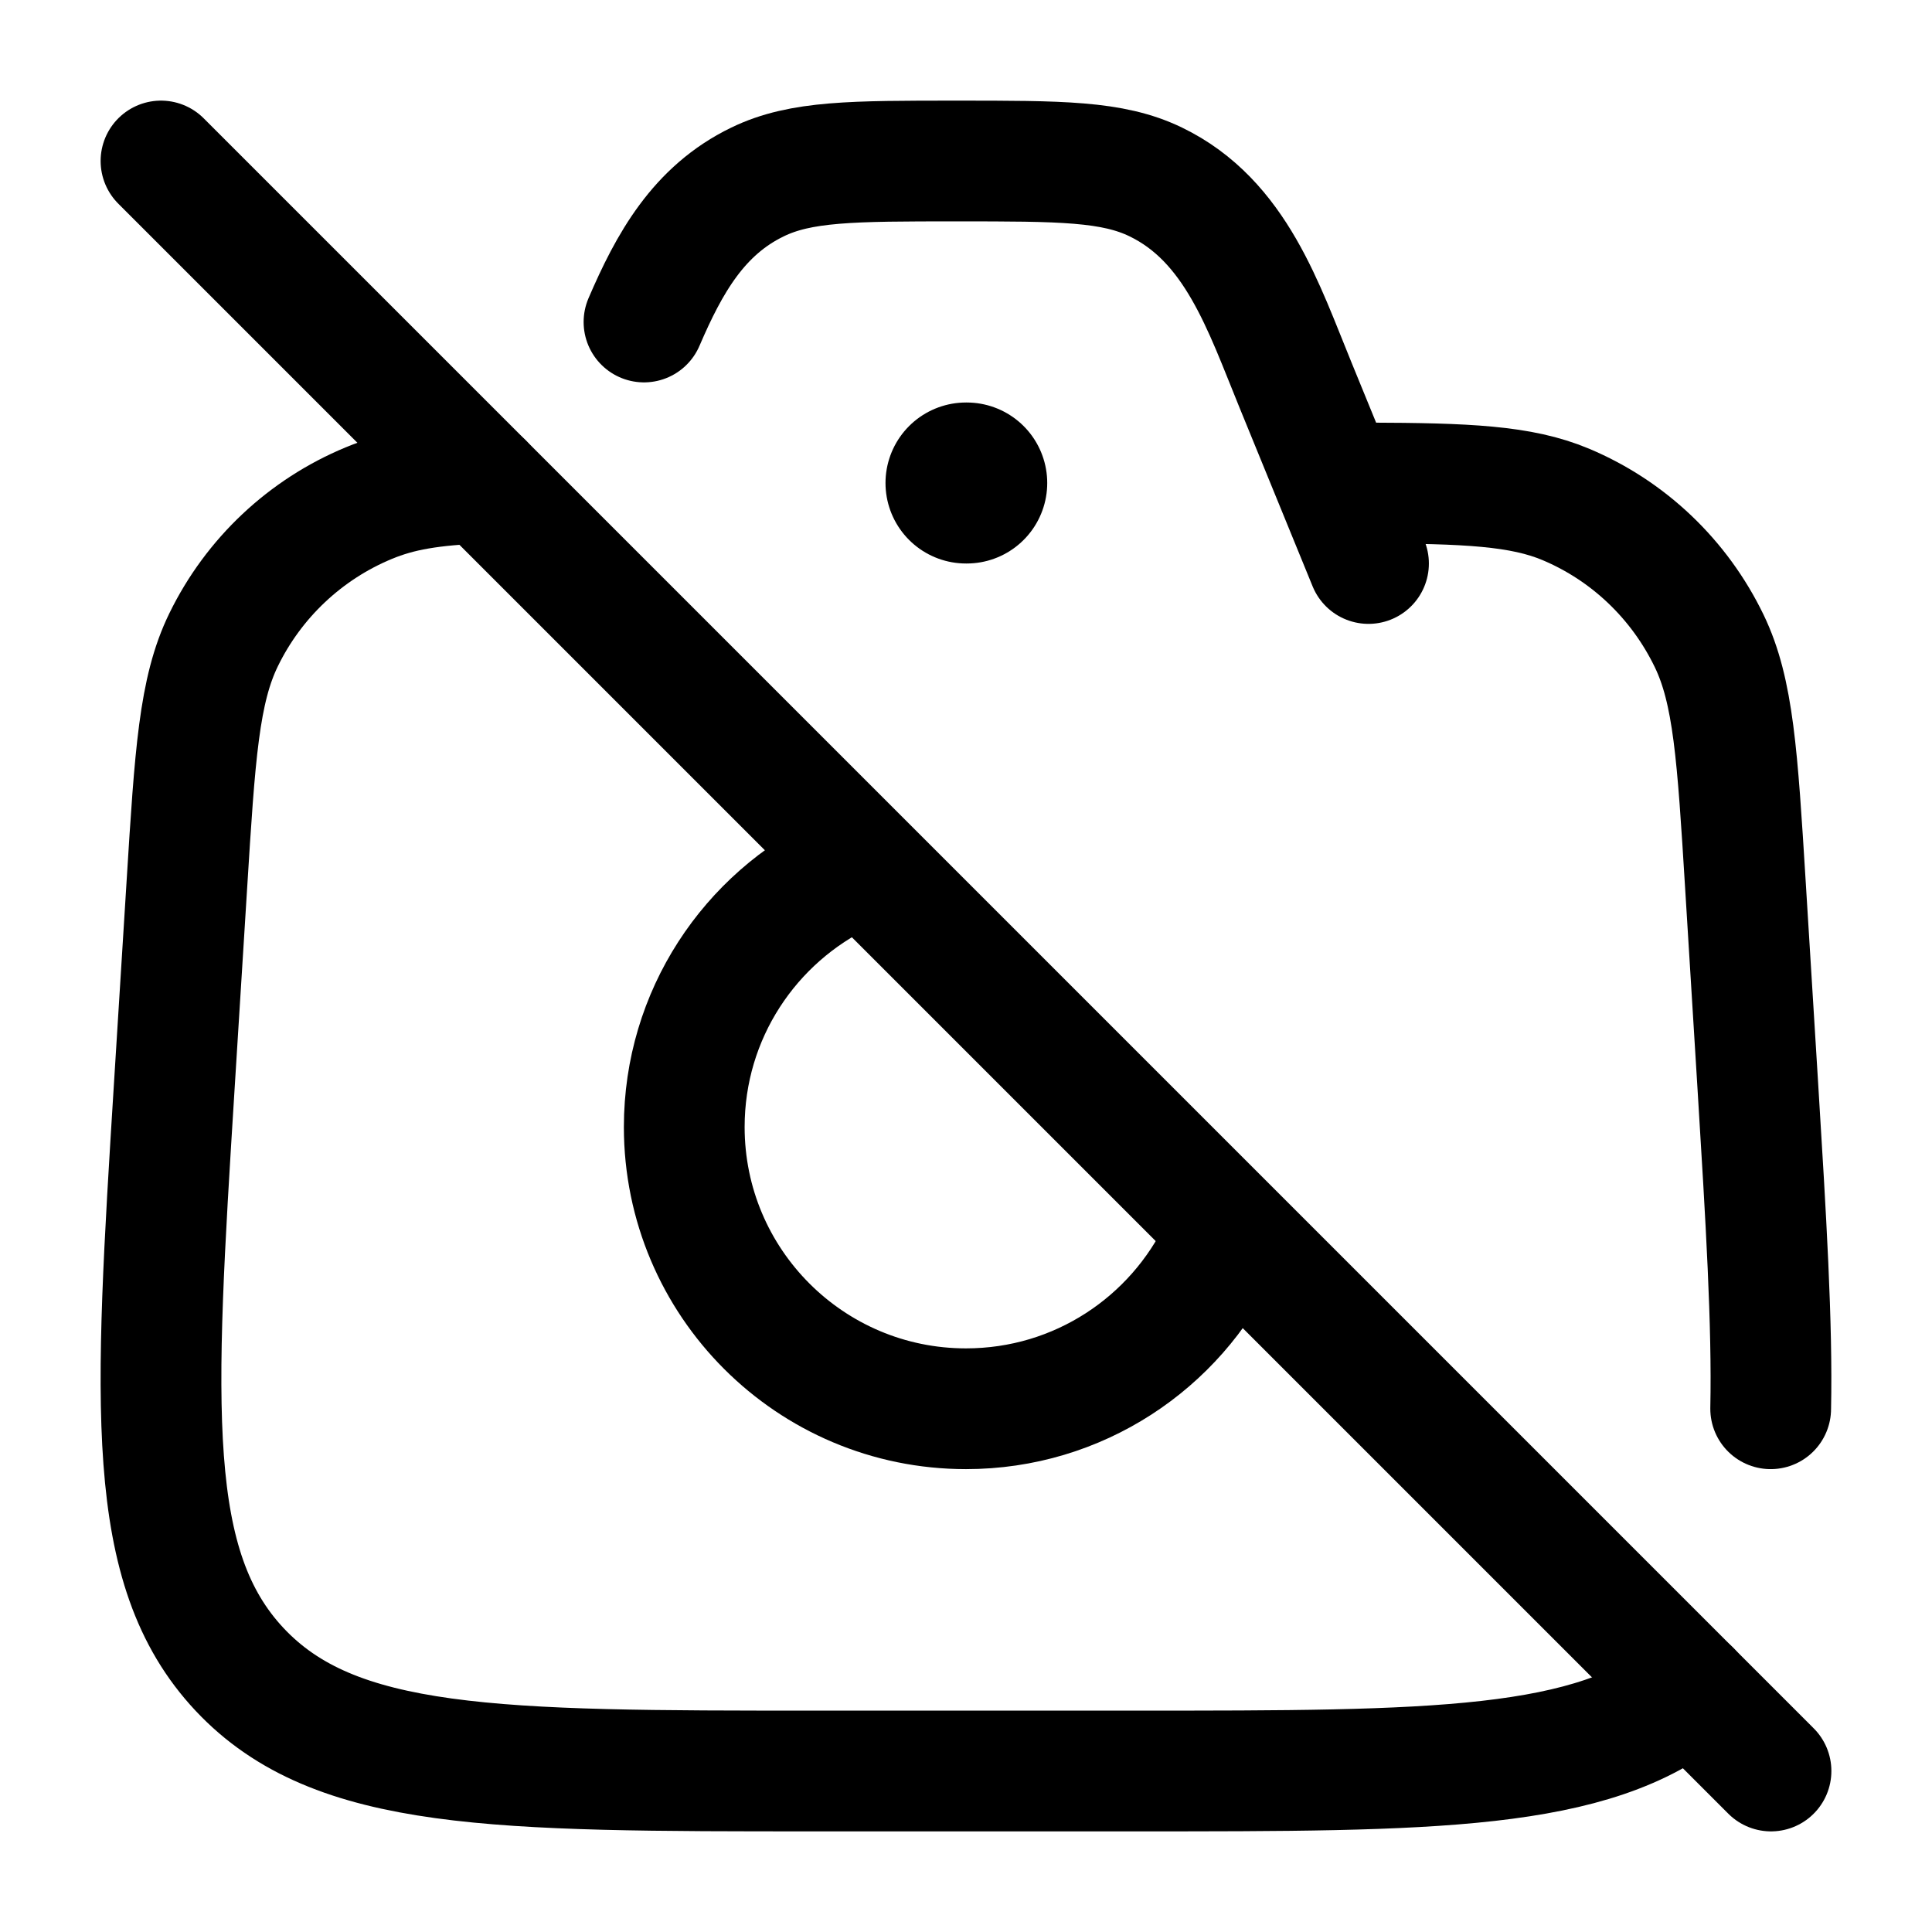
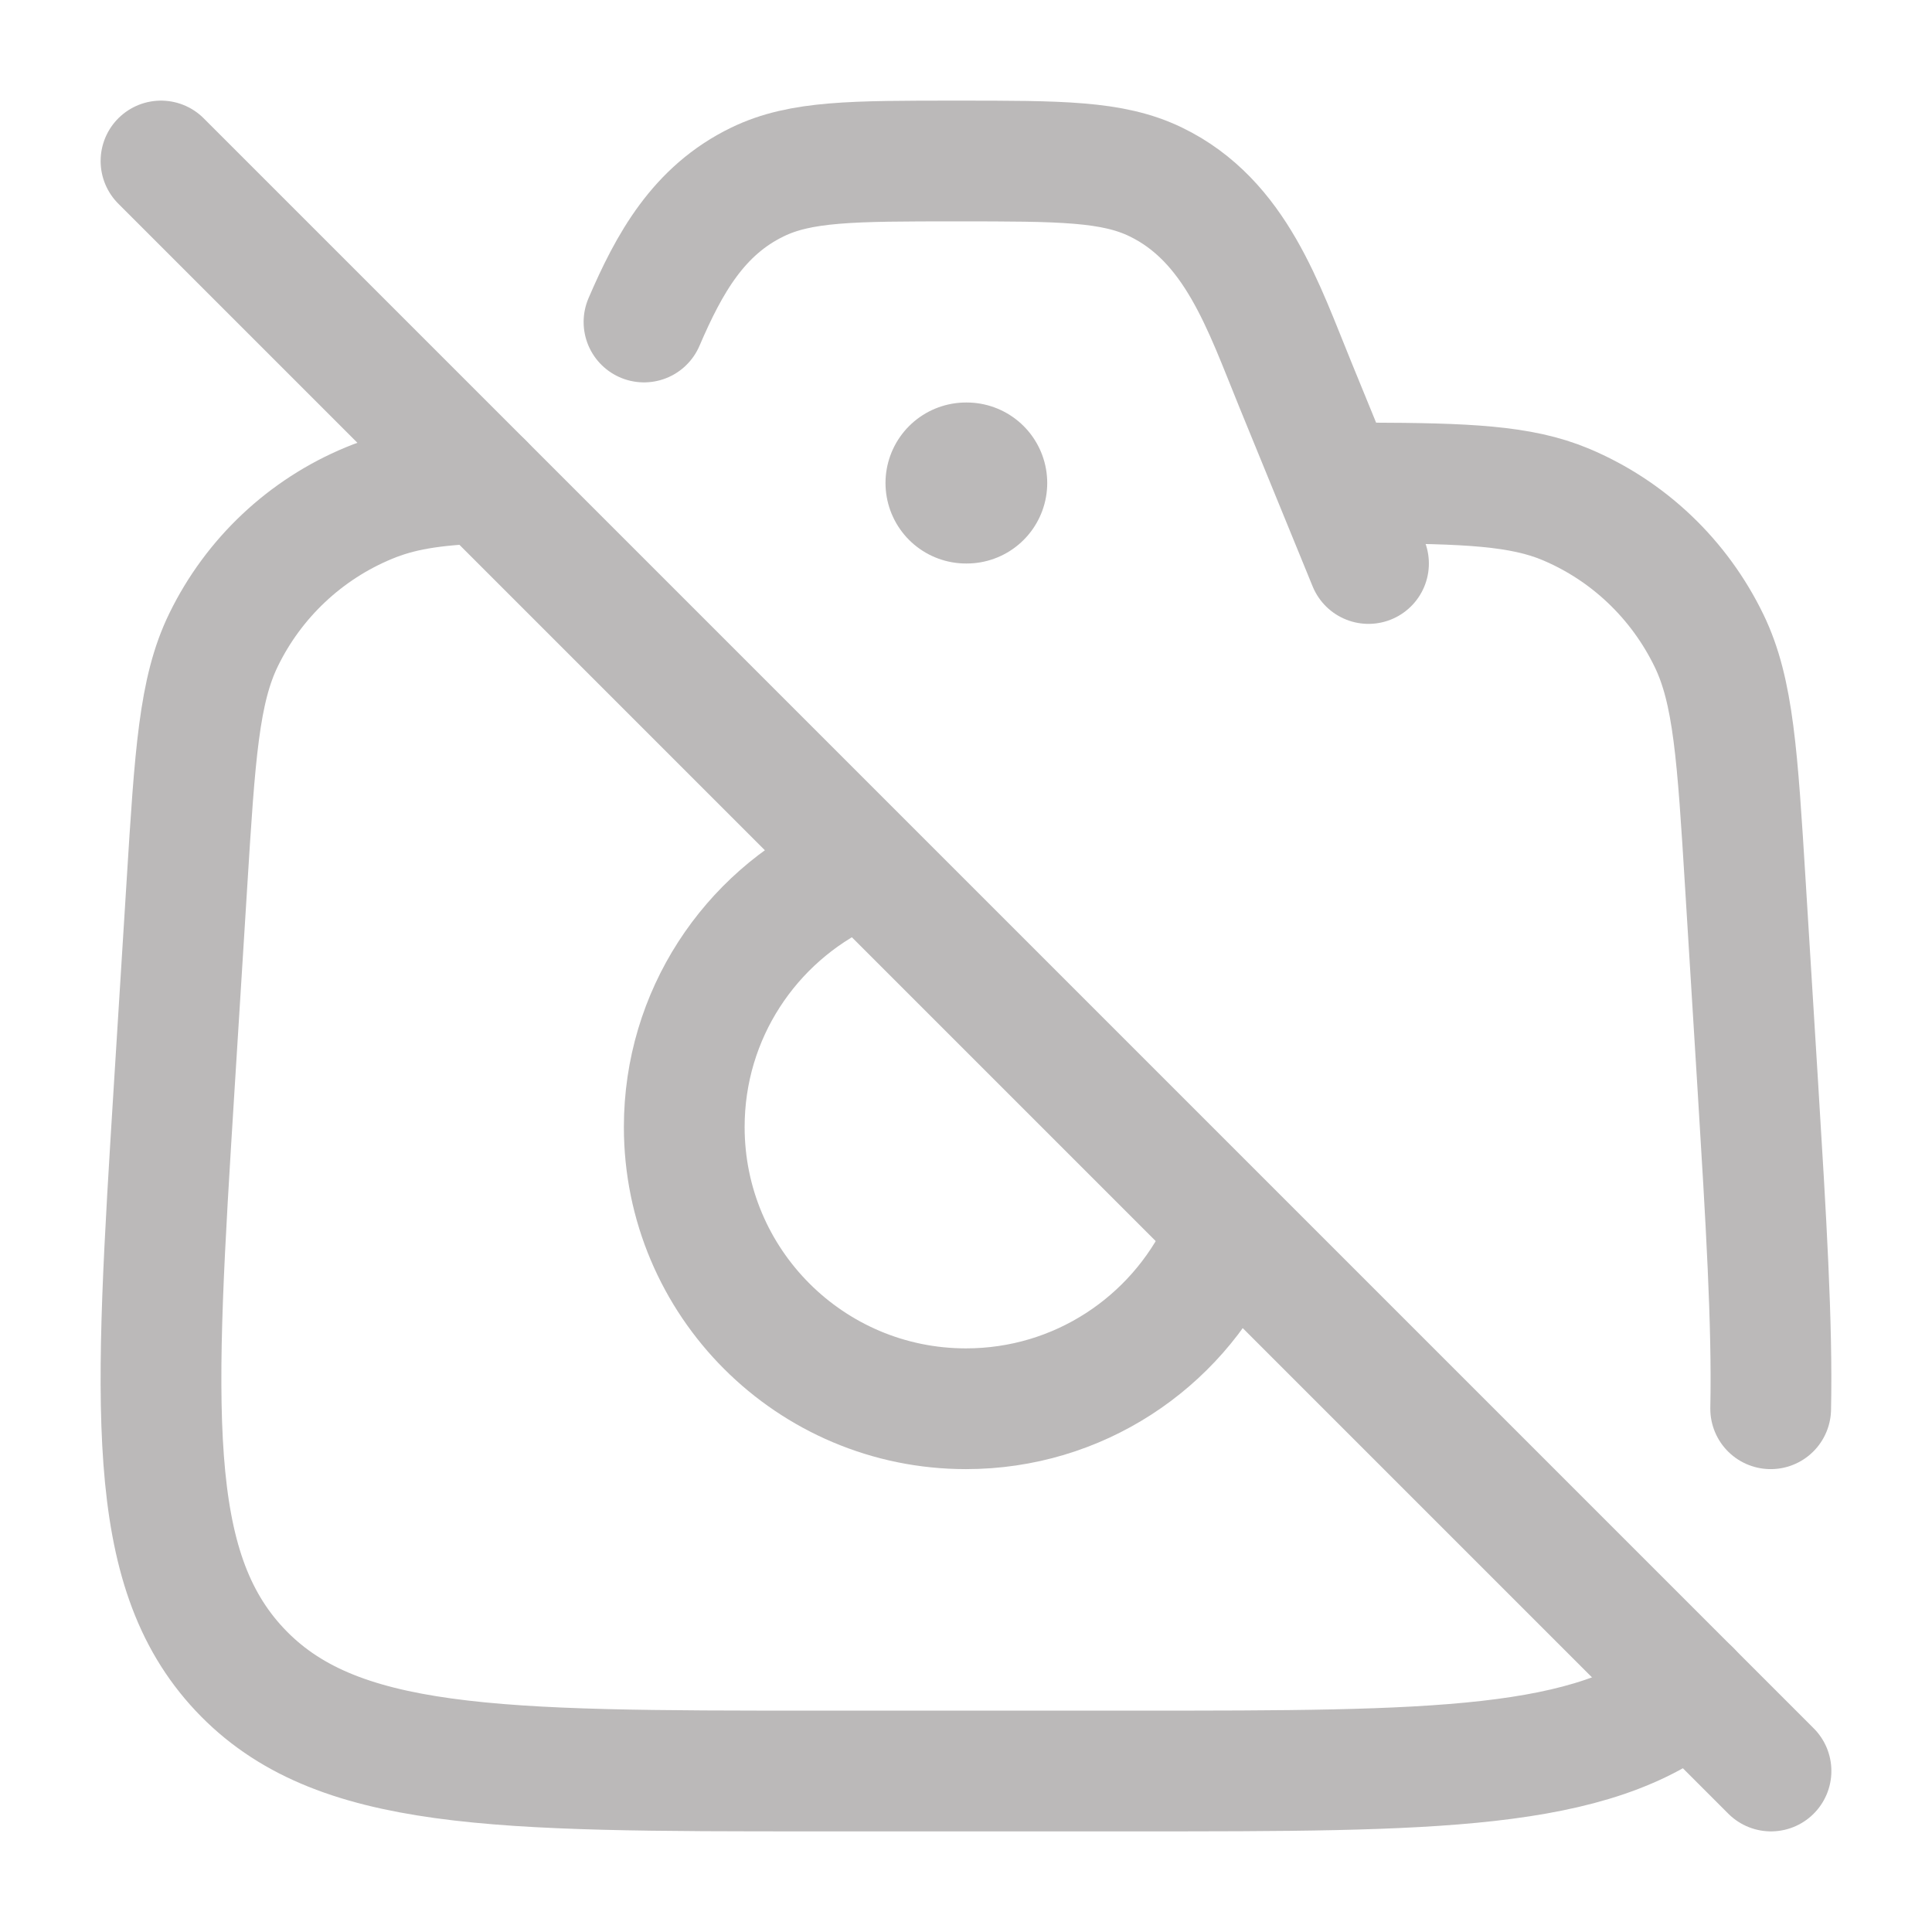
- <svg xmlns="http://www.w3.org/2000/svg" class="camera-icon" viewBox="0 0 24 24" width="24" height="24" color="#000000" fill="none">
+ <svg xmlns="http://www.w3.org/2000/svg" viewBox="0 0 24 24" width="24" height="24" color="#bbb9b9" fill="none">
  <path d="M6 6C5.36 6.026 4.967 6.09 4.581 6.25C3.794 6.576 3.152 7.18 2.778 7.947C2.472 8.573 2.422 9.375 2.322 10.979L2.165 13.492C1.916 17.481 1.792 19.475 2.976 20.738C4.16 22 6.155 22 10.144 22H14.11C17.803 22 19.786 22 21 20.999" stroke="currentColor" stroke-width="1.5" stroke-linecap="round" />
  <path d="M17 7L16.591 6M8 4C8.313 3.272 8.677 2.615 9.411 2.26C9.947 2 10.593 2 11.884 2C13.175 2 13.82 2 14.357 2.26C15.354 2.742 15.699 3.822 16.094 4.785L16.591 6M21.996 17.5C22.018 16.446 21.938 15.143 21.837 13.501L21.682 10.99C21.583 9.388 21.534 8.587 21.232 7.962C20.862 7.196 20.229 6.593 19.451 6.266C18.896 6.033 18.221 6.004 17 6H16.591" stroke="currentColor" stroke-width="1.5" stroke-linecap="round" />
  <path d="M10.5 10.837C9.317 11.399 8.5 12.604 8.5 14C8.5 15.933 10.067 17.5 12 17.5C13.396 17.5 14.601 16.683 15.163 15.5" stroke="currentColor" stroke-width="1.5" />
  <path d="M2 2L22 22" stroke="currentColor" stroke-width="1.5" stroke-linecap="round" />
  <path d="M12 6H12.009" stroke="currentColor" stroke-width="2" stroke-linecap="round" stroke-linejoin="round" />
</svg>
